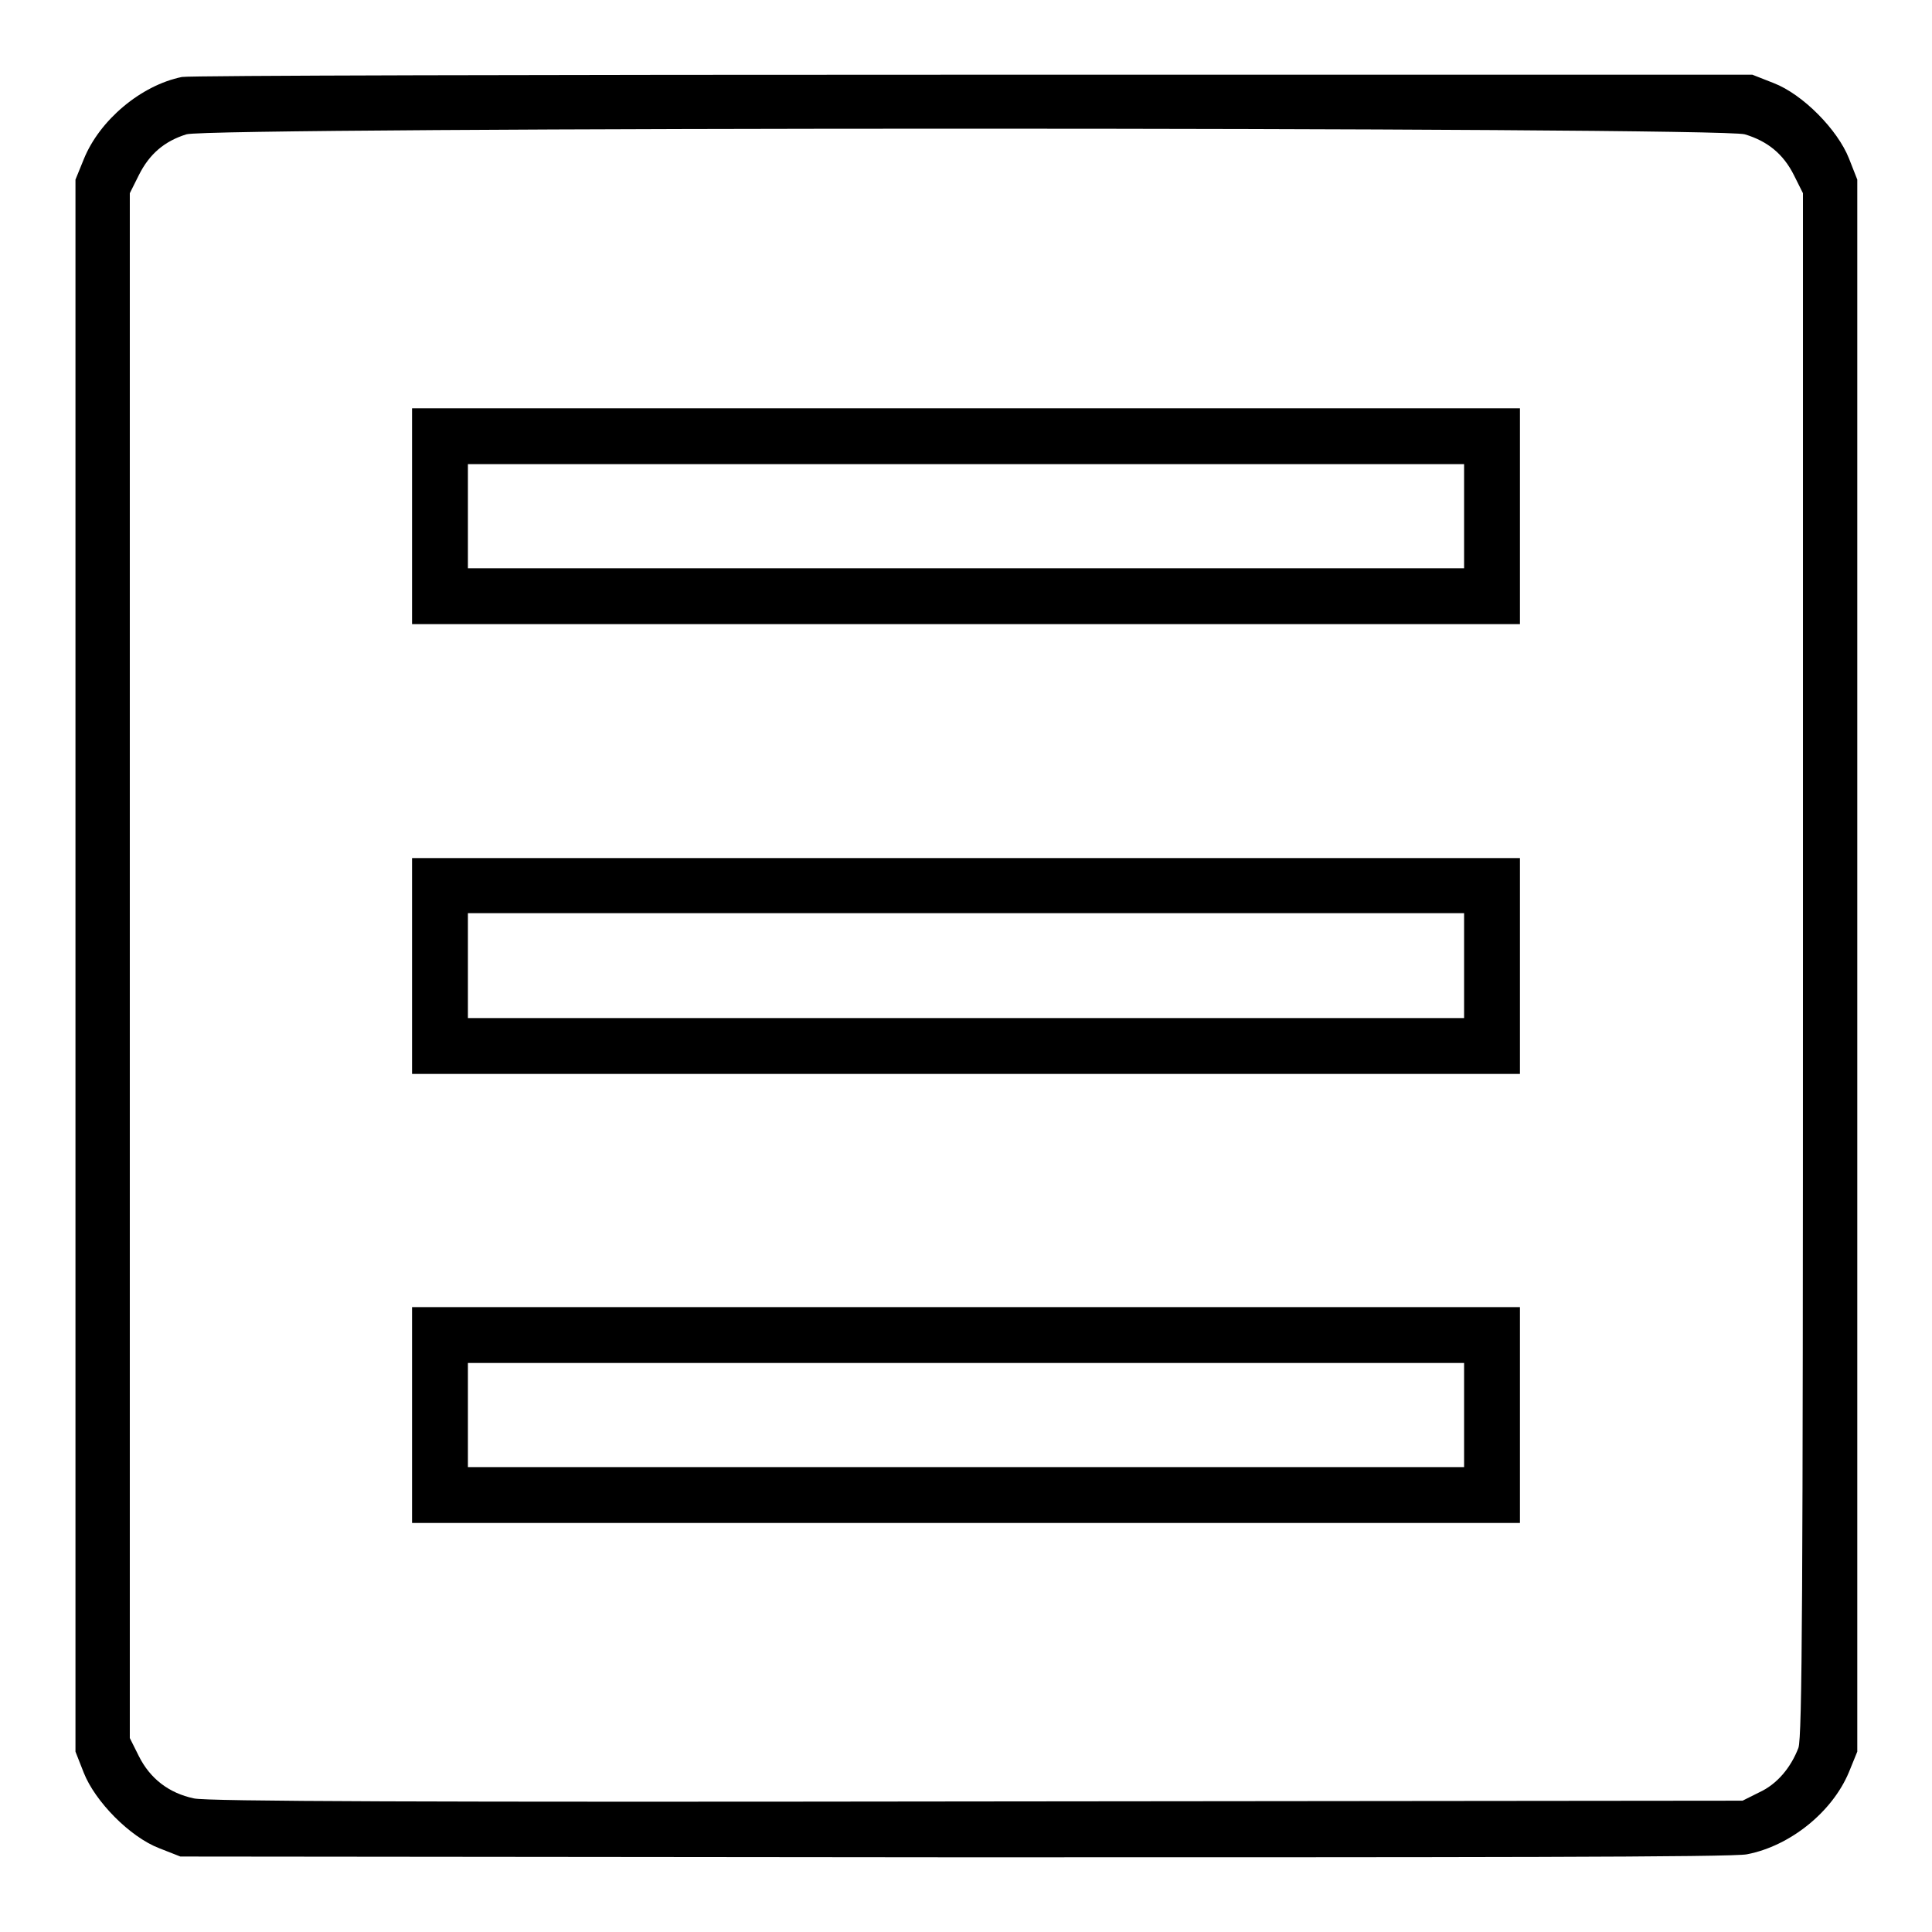
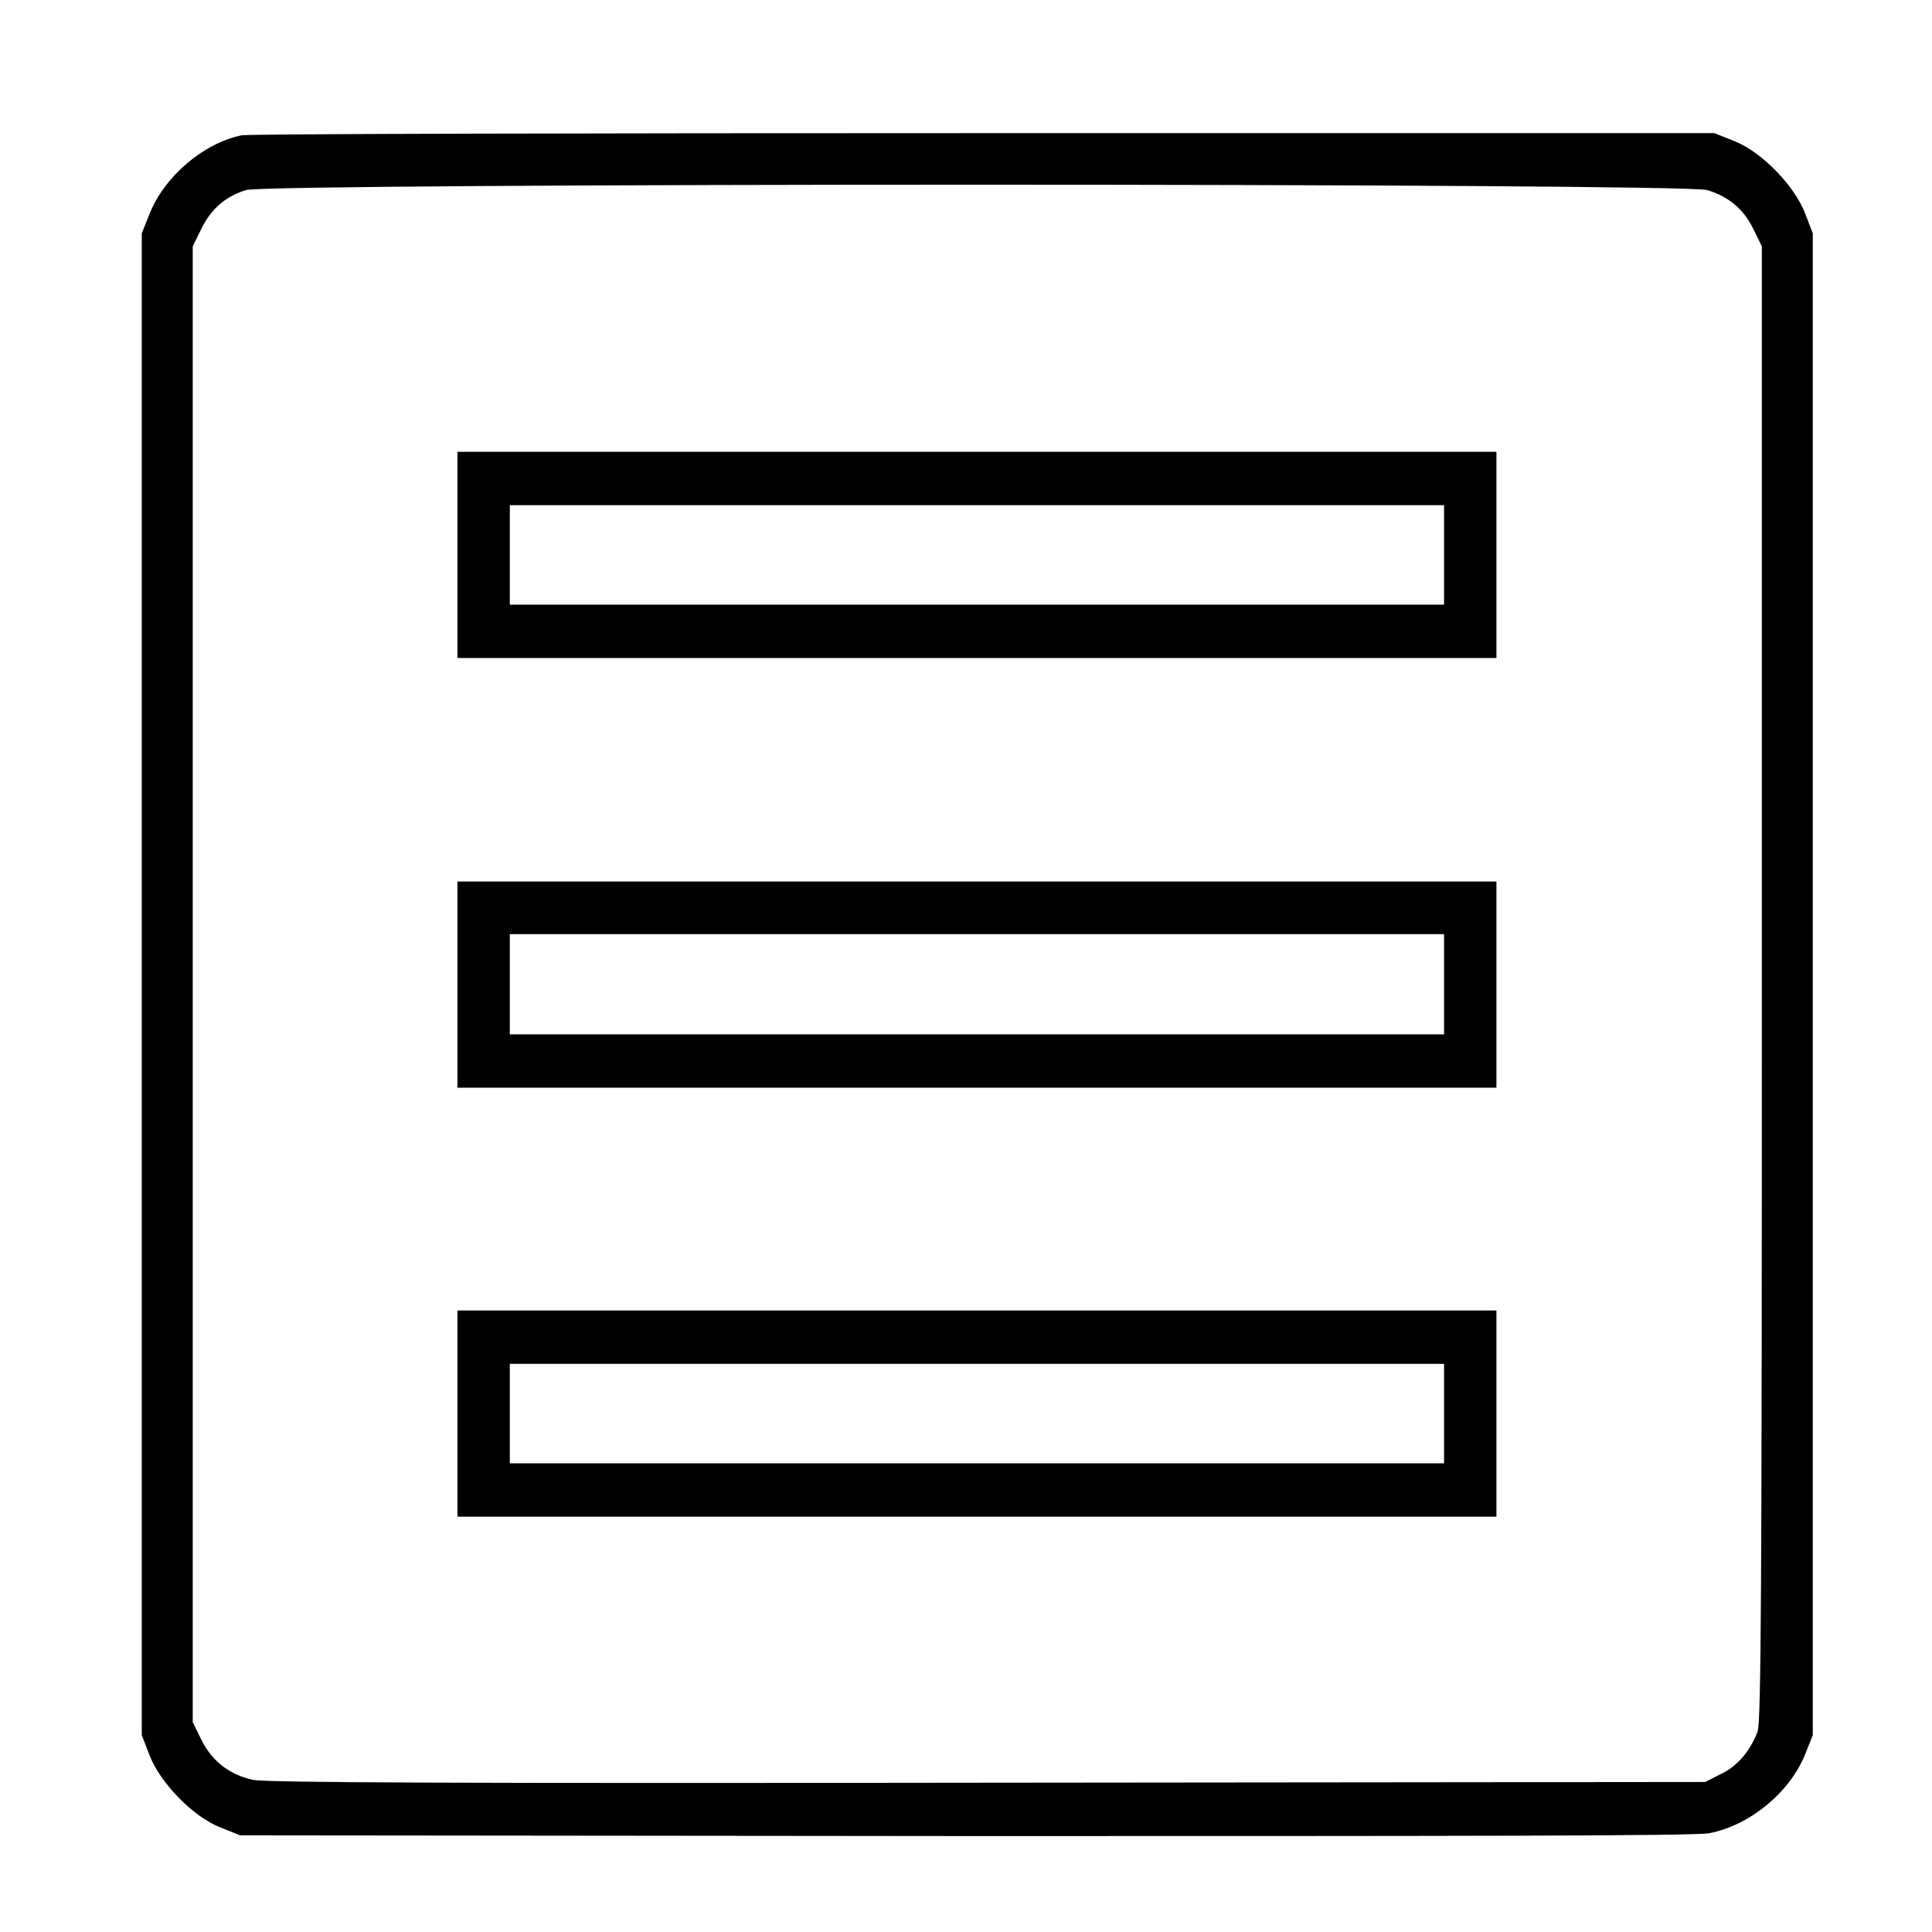
- <svg xmlns="http://www.w3.org/2000/svg" version="1.1" x="0px" y="0px" viewBox="0 0 256 256" enable-background="new 0 0 256 256" xml:space="preserve">
-   <g>
-     <g>
-       <g>
-         <path fill="#000000" d="M24.1,10.2c-5.4,1.1-10.9,5.7-13,10.9L10,23.8V128v104.1l1.1,2.8c1.5,3.8,6.1,8.5,10,10l2.8,1.1l102.5,0.1c68.4,0,103.4,0,105.1-0.4c5.7-1.1,11.3-5.6,13.5-10.9l1.1-2.7V128V23.8l-1.1-2.8c-1.5-3.8-6.1-8.5-10-10l-2.8-1.1l-103,0C71.5,9.9,25.2,10,24.1,10.2z M231.2,17.8c3,0.9,5.1,2.6,6.5,5.4l1.2,2.4v102.1c0,84.1-0.1,102.4-0.6,103.9c-1,2.6-2.8,4.8-5.2,5.9l-2.2,1.1l-101.4,0.1c-73,0.1-102,0-103.8-0.4c-3.3-0.7-5.8-2.6-7.3-5.6l-1.2-2.4V128V25.6l1.2-2.4c1.4-2.8,3.4-4.5,6.3-5.4C27.7,16.8,228,16.8,231.2,17.8z" />
-         <path fill="#000000" d="M54.6,68.4v14.3H128h73.4V68.4V54.1H128H54.6V68.4z M194,68.4v6.9h-66H62v-6.9v-6.9h66h66V68.4z" />
-         <path fill="#000000" d="M54.6,128v14.3H128h73.4V128v-14.3H128H54.6V128z M194,128v6.9h-66H62V128V121h66h66V128z" />
-         <path fill="#000000" d="M54.6,187.5v14.3H128h73.4v-14.3v-14.3H128H54.6V187.5z M194,187.5v6.9h-66H62v-6.9v-6.9h66h66V187.5z" />
+ <svg xmlns="http://www.w3.org/2000/svg" version="1.1" x="0px" y="0px" viewBox="0 0 256 256" enable-background="new 0 0 256 256" xml:space="preserve" id="svg2918">
+   <defs id="defs2922" />
+   <g id="g2916" transform="matrix(0.9378264,0,0,0.9553184,9.407521,8.184171)">
+     <g id="g2914">
+       <g id="g2912">
+         <path fill="#000000" d="m 24.1,10.2 c -5.4,1.1 -10.9,5.7 -13,10.9 L 10,23.8 V 128 232.1 l 1.1,2.8 c 1.5,3.8 6.1,8.5 10,10 l 2.8,1.1 102.5,0.1 c 68.4,0 103.4,0 105.1,-0.4 5.7,-1.1 11.3,-5.6 13.5,-10.9 l 1.1,-2.7 V 128 23.8 L 245,21 c -1.5,-3.8 -6.1,-8.5 -10,-10 l -2.8,-1.1 h -103 C 71.5,9.9 25.2,10 24.1,10.2 Z m 207.1,7.6 c 3,0.9 5.1,2.6 6.5,5.4 l 1.2,2.4 v 102.1 c 0,84.1 -0.1,102.4 -0.6,103.9 -1,2.6 -2.8,4.8 -5.2,5.9 l -2.2,1.1 -101.4,0.1 c -73,0.1 -102,0 -103.8,-0.4 -3.3,-0.7 -5.8,-2.6 -7.3,-5.6 l -1.2,-2.4 V 128 25.6 l 1.2,-2.4 c 1.4,-2.8 3.4,-4.5 6.3,-5.4 3,-1 203.3,-1 206.5,0 z" id="path2904" />
+         <path fill="#000000" d="M 54.6,68.4 V 82.7 H 128 201.4 V 68.4 54.1 H 128 54.6 Z m 139.4,0 v 6.9 H 128 62 v -6.9 -6.9 h 66 66 z" id="path2906" />
+         <path fill="#000000" d="m 54.6,128 v 14.3 H 128 201.4 V 128 113.7 H 128 54.6 Z m 139.4,0 v 6.9 H 128 62 v -6.9 -7 h 66 66 z" id="path2908" />
+         <path fill="#000000" d="m 54.6,187.5 v 14.3 H 128 201.4 V 187.5 173.2 H 128 54.6 Z m 139.4,0 v 6.9 H 128 62 v -6.9 -6.9 h 66 66 z" id="path2910" />
      </g>
    </g>
  </g>
</svg>
